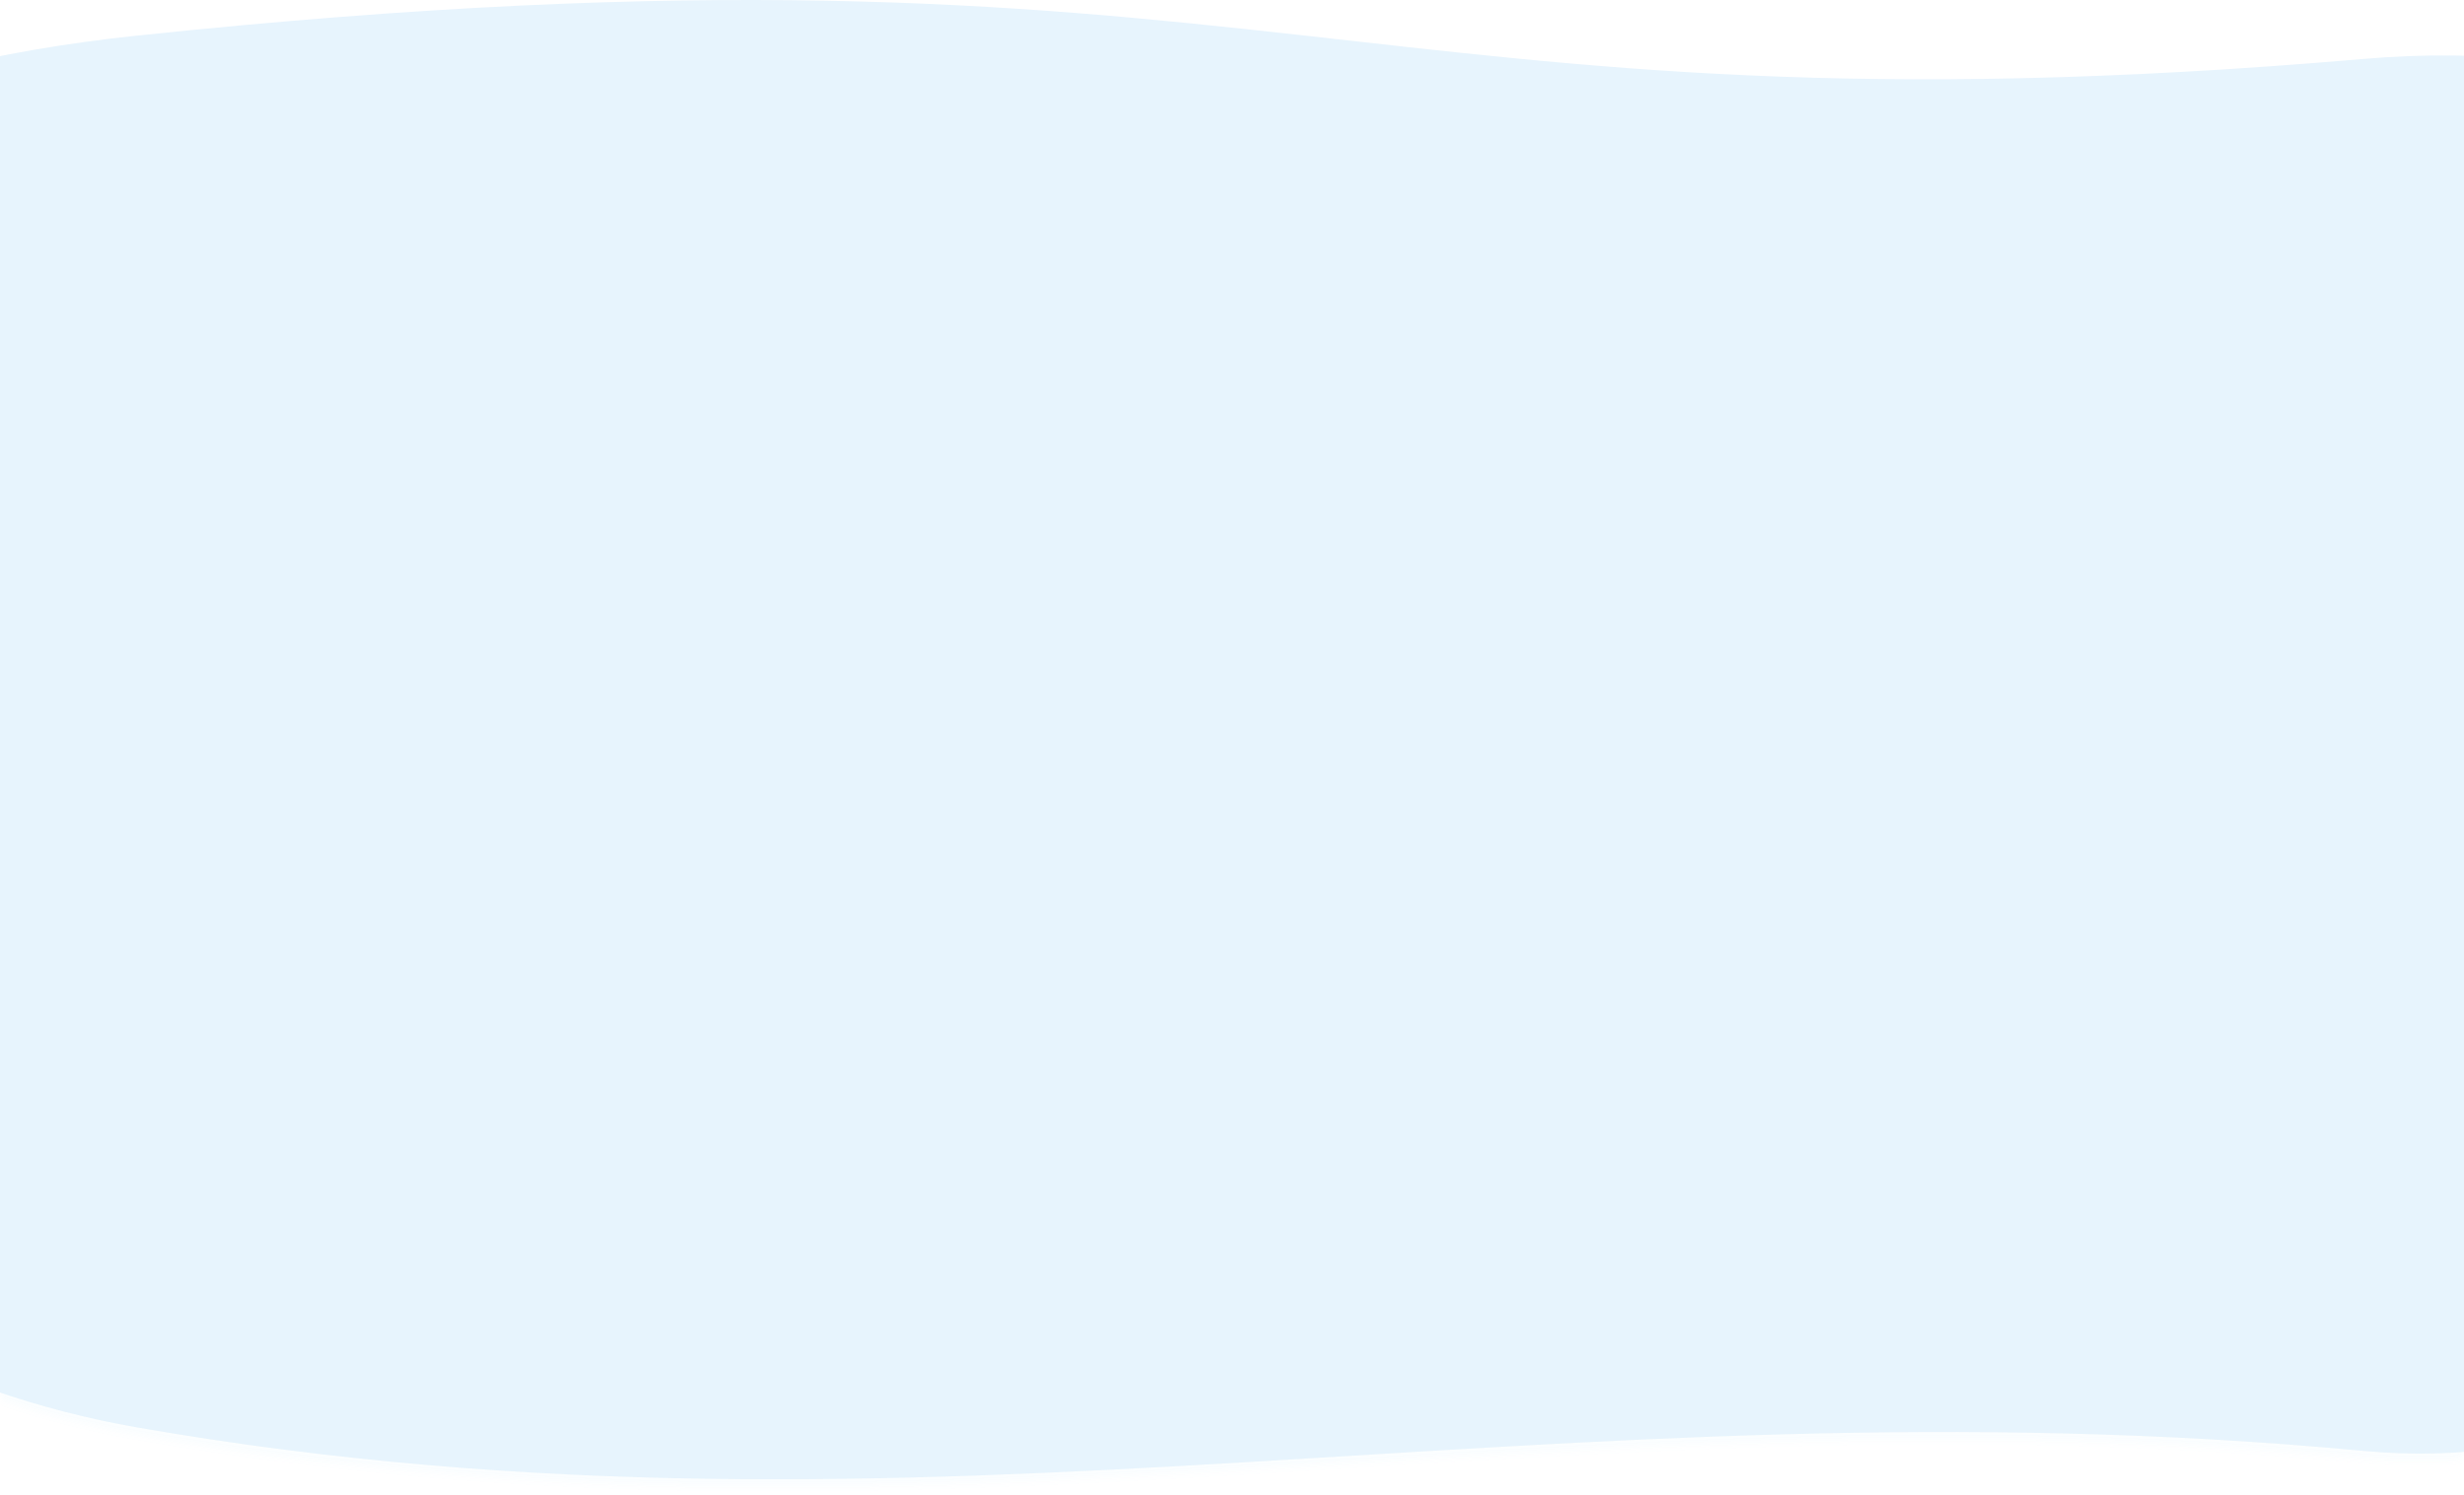
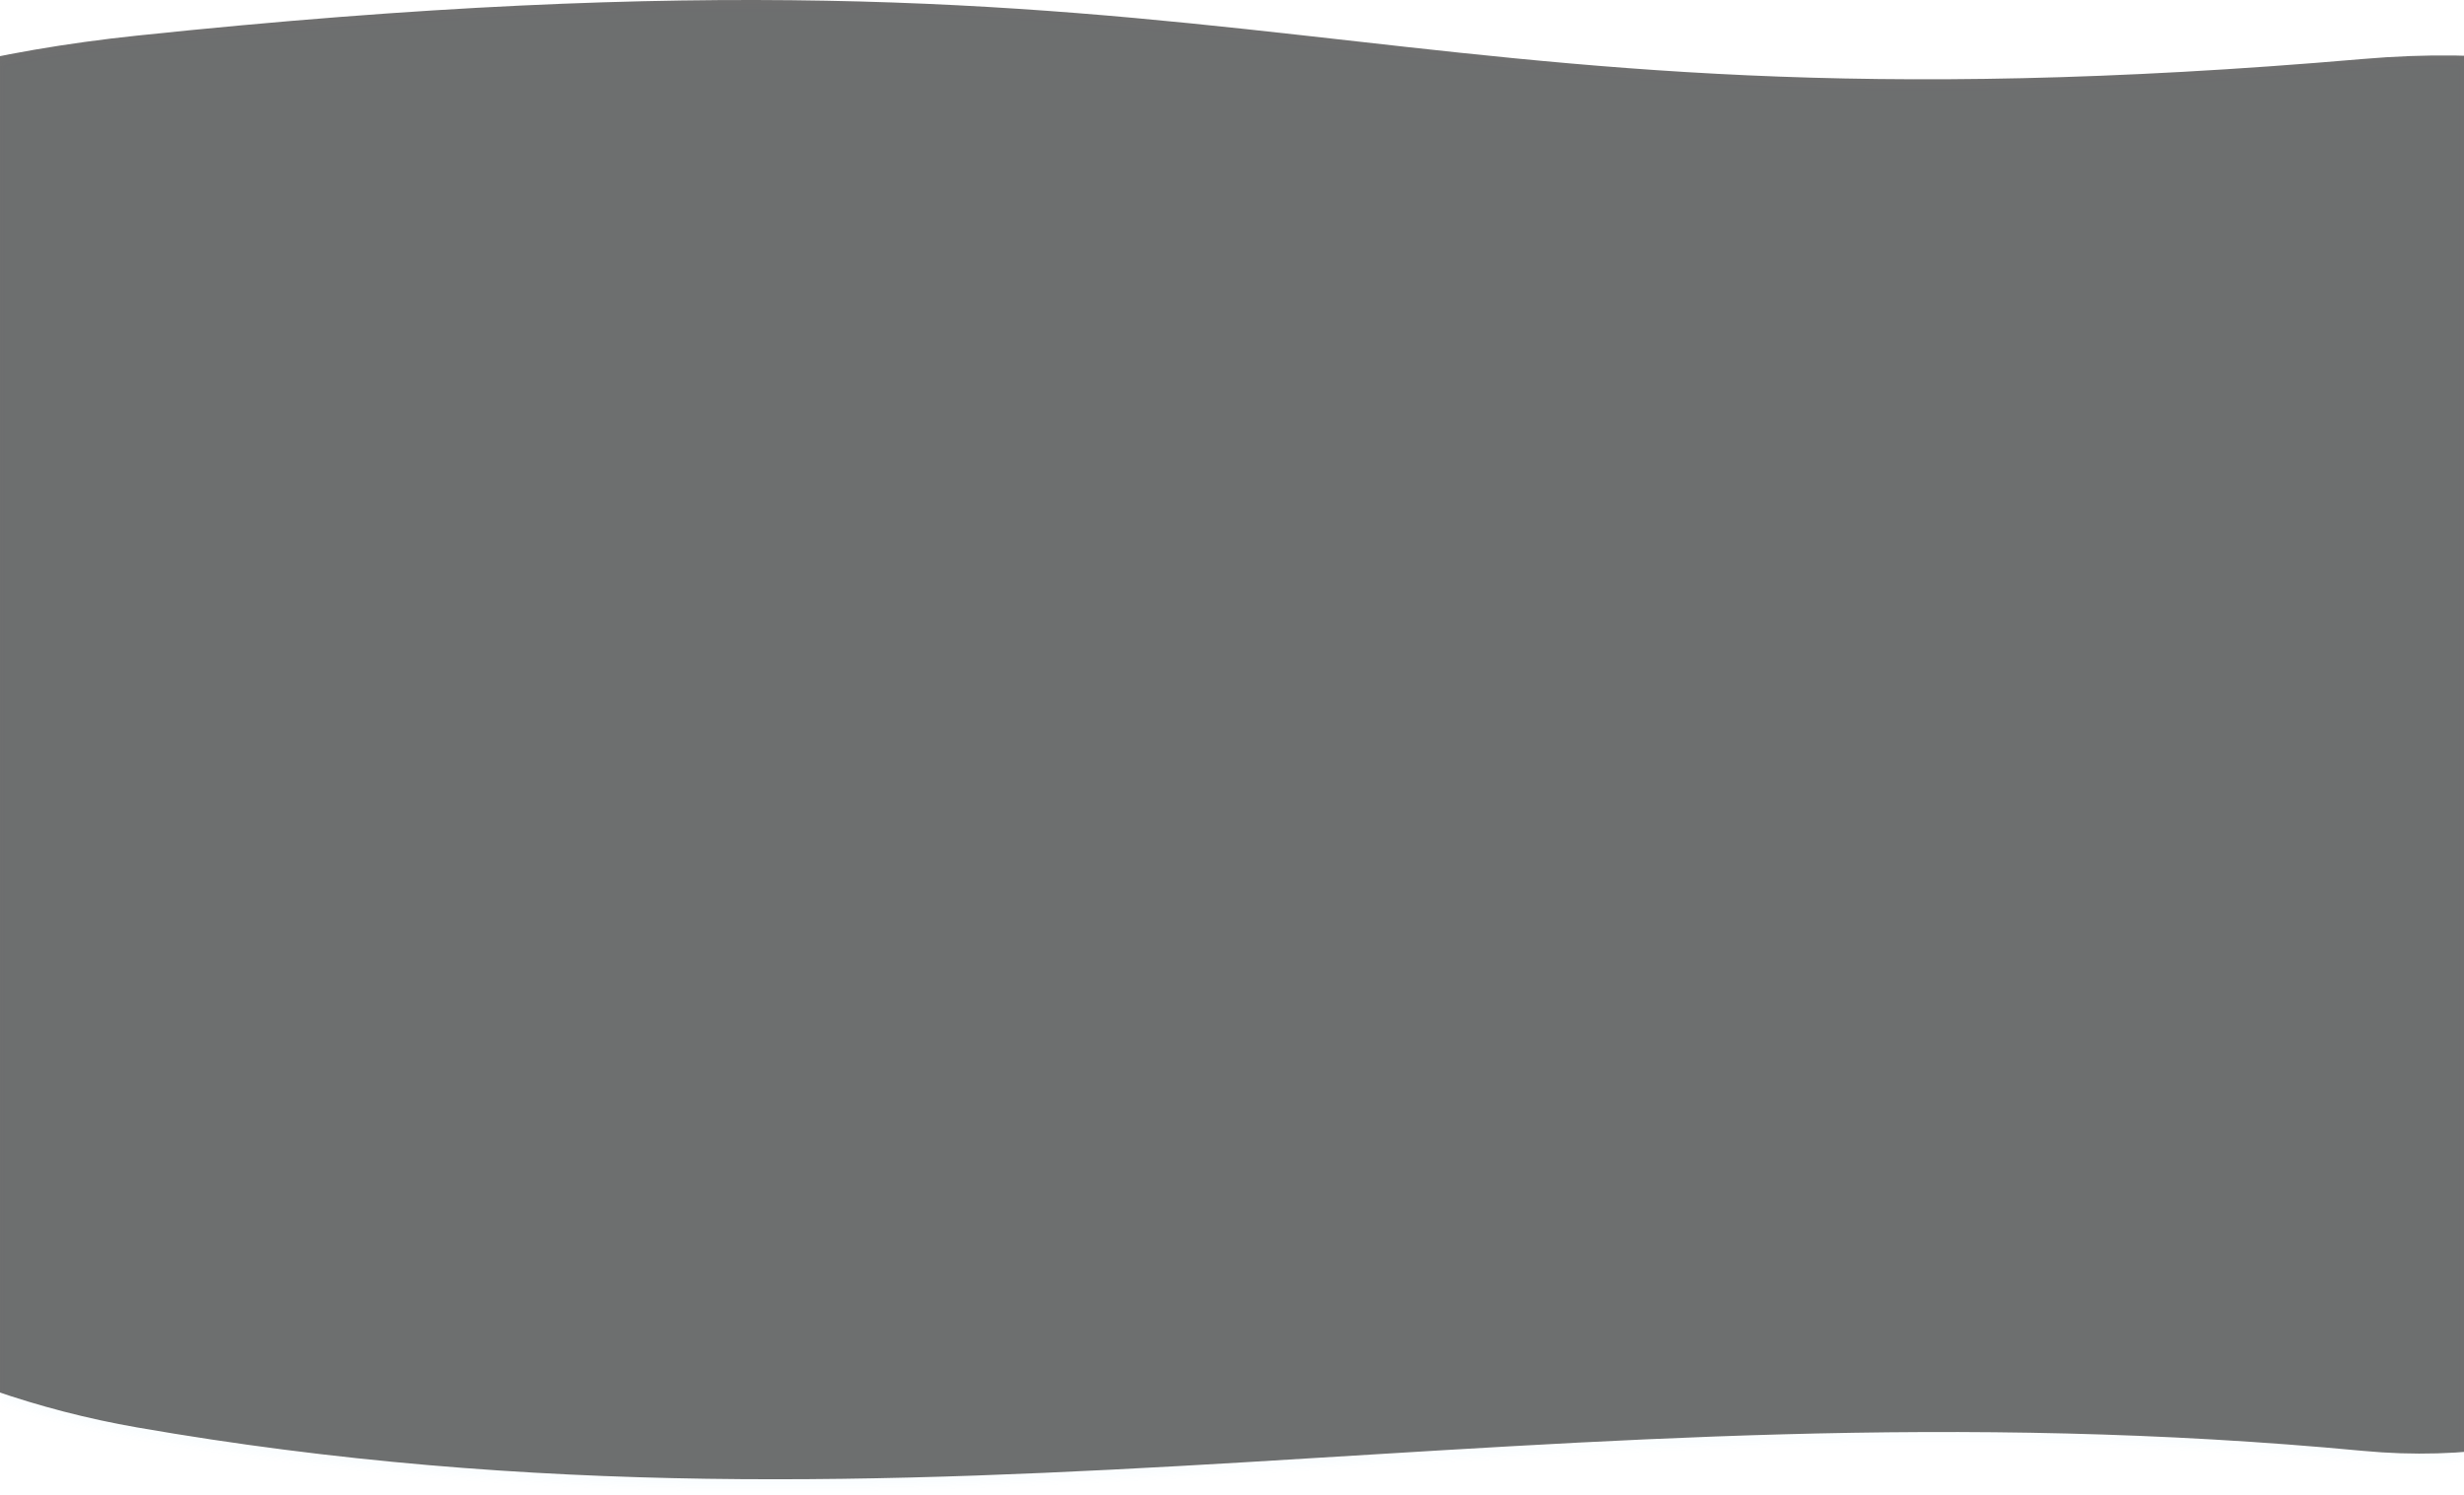
<svg xmlns="http://www.w3.org/2000/svg" width="1444" height="876" viewBox="0 0 1444 876" fill="none">
  <g filter="url(#filter0_d)">
-     <path d="M80.407 20.864C752.357 -49.784 789.364 85.901 1384.69 34.575C1980.02 -16.75 1861.6 895.326 1384.69 850.341C907.78 805.356 547.103 917.843 80.407 836.629C-386.29 755.415 -591.543 91.511 80.407 20.864Z" fill="#E7F4FD" />
+     <path d="M80.407 20.864C752.357 -49.784 789.364 85.901 1384.69 34.575C1980.02 -16.75 1861.6 895.326 1384.69 850.341C907.78 805.356 547.103 917.843 80.407 836.629C-386.29 755.415 -591.543 91.511 80.407 20.864Z" fill="#00000090" />
  </g>
  <defs>
    <filter id="filter0_d" x="-354.013" y="0" width="2146.03" height="875.026" filterUnits="userSpaceOnUse" color-interpolation-filters="sRGB">
      <feFlood flood-opacity="0" result="BackgroundImageFix" />
      <feColorMatrix in="SourceAlpha" type="matrix" values="0 0 0 0 0 0 0 0 0 0 0 0 0 0 0 0 0 0 127 0" />
      <feOffset dy="4.013" />
      <feGaussianBlur stdDeviation="2.007" />
      <feColorMatrix type="matrix" values="0 0 0 0 0.357 0 0 0 0 0.781 0 0 0 0 0.963 0 0 0 0.03 0" />
      <feBlend mode="normal" in2="BackgroundImageFix" result="effect1_dropShadow" />
      <feBlend mode="normal" in="SourceGraphic" in2="effect1_dropShadow" result="shape" />
    </filter>
  </defs>
</svg>
